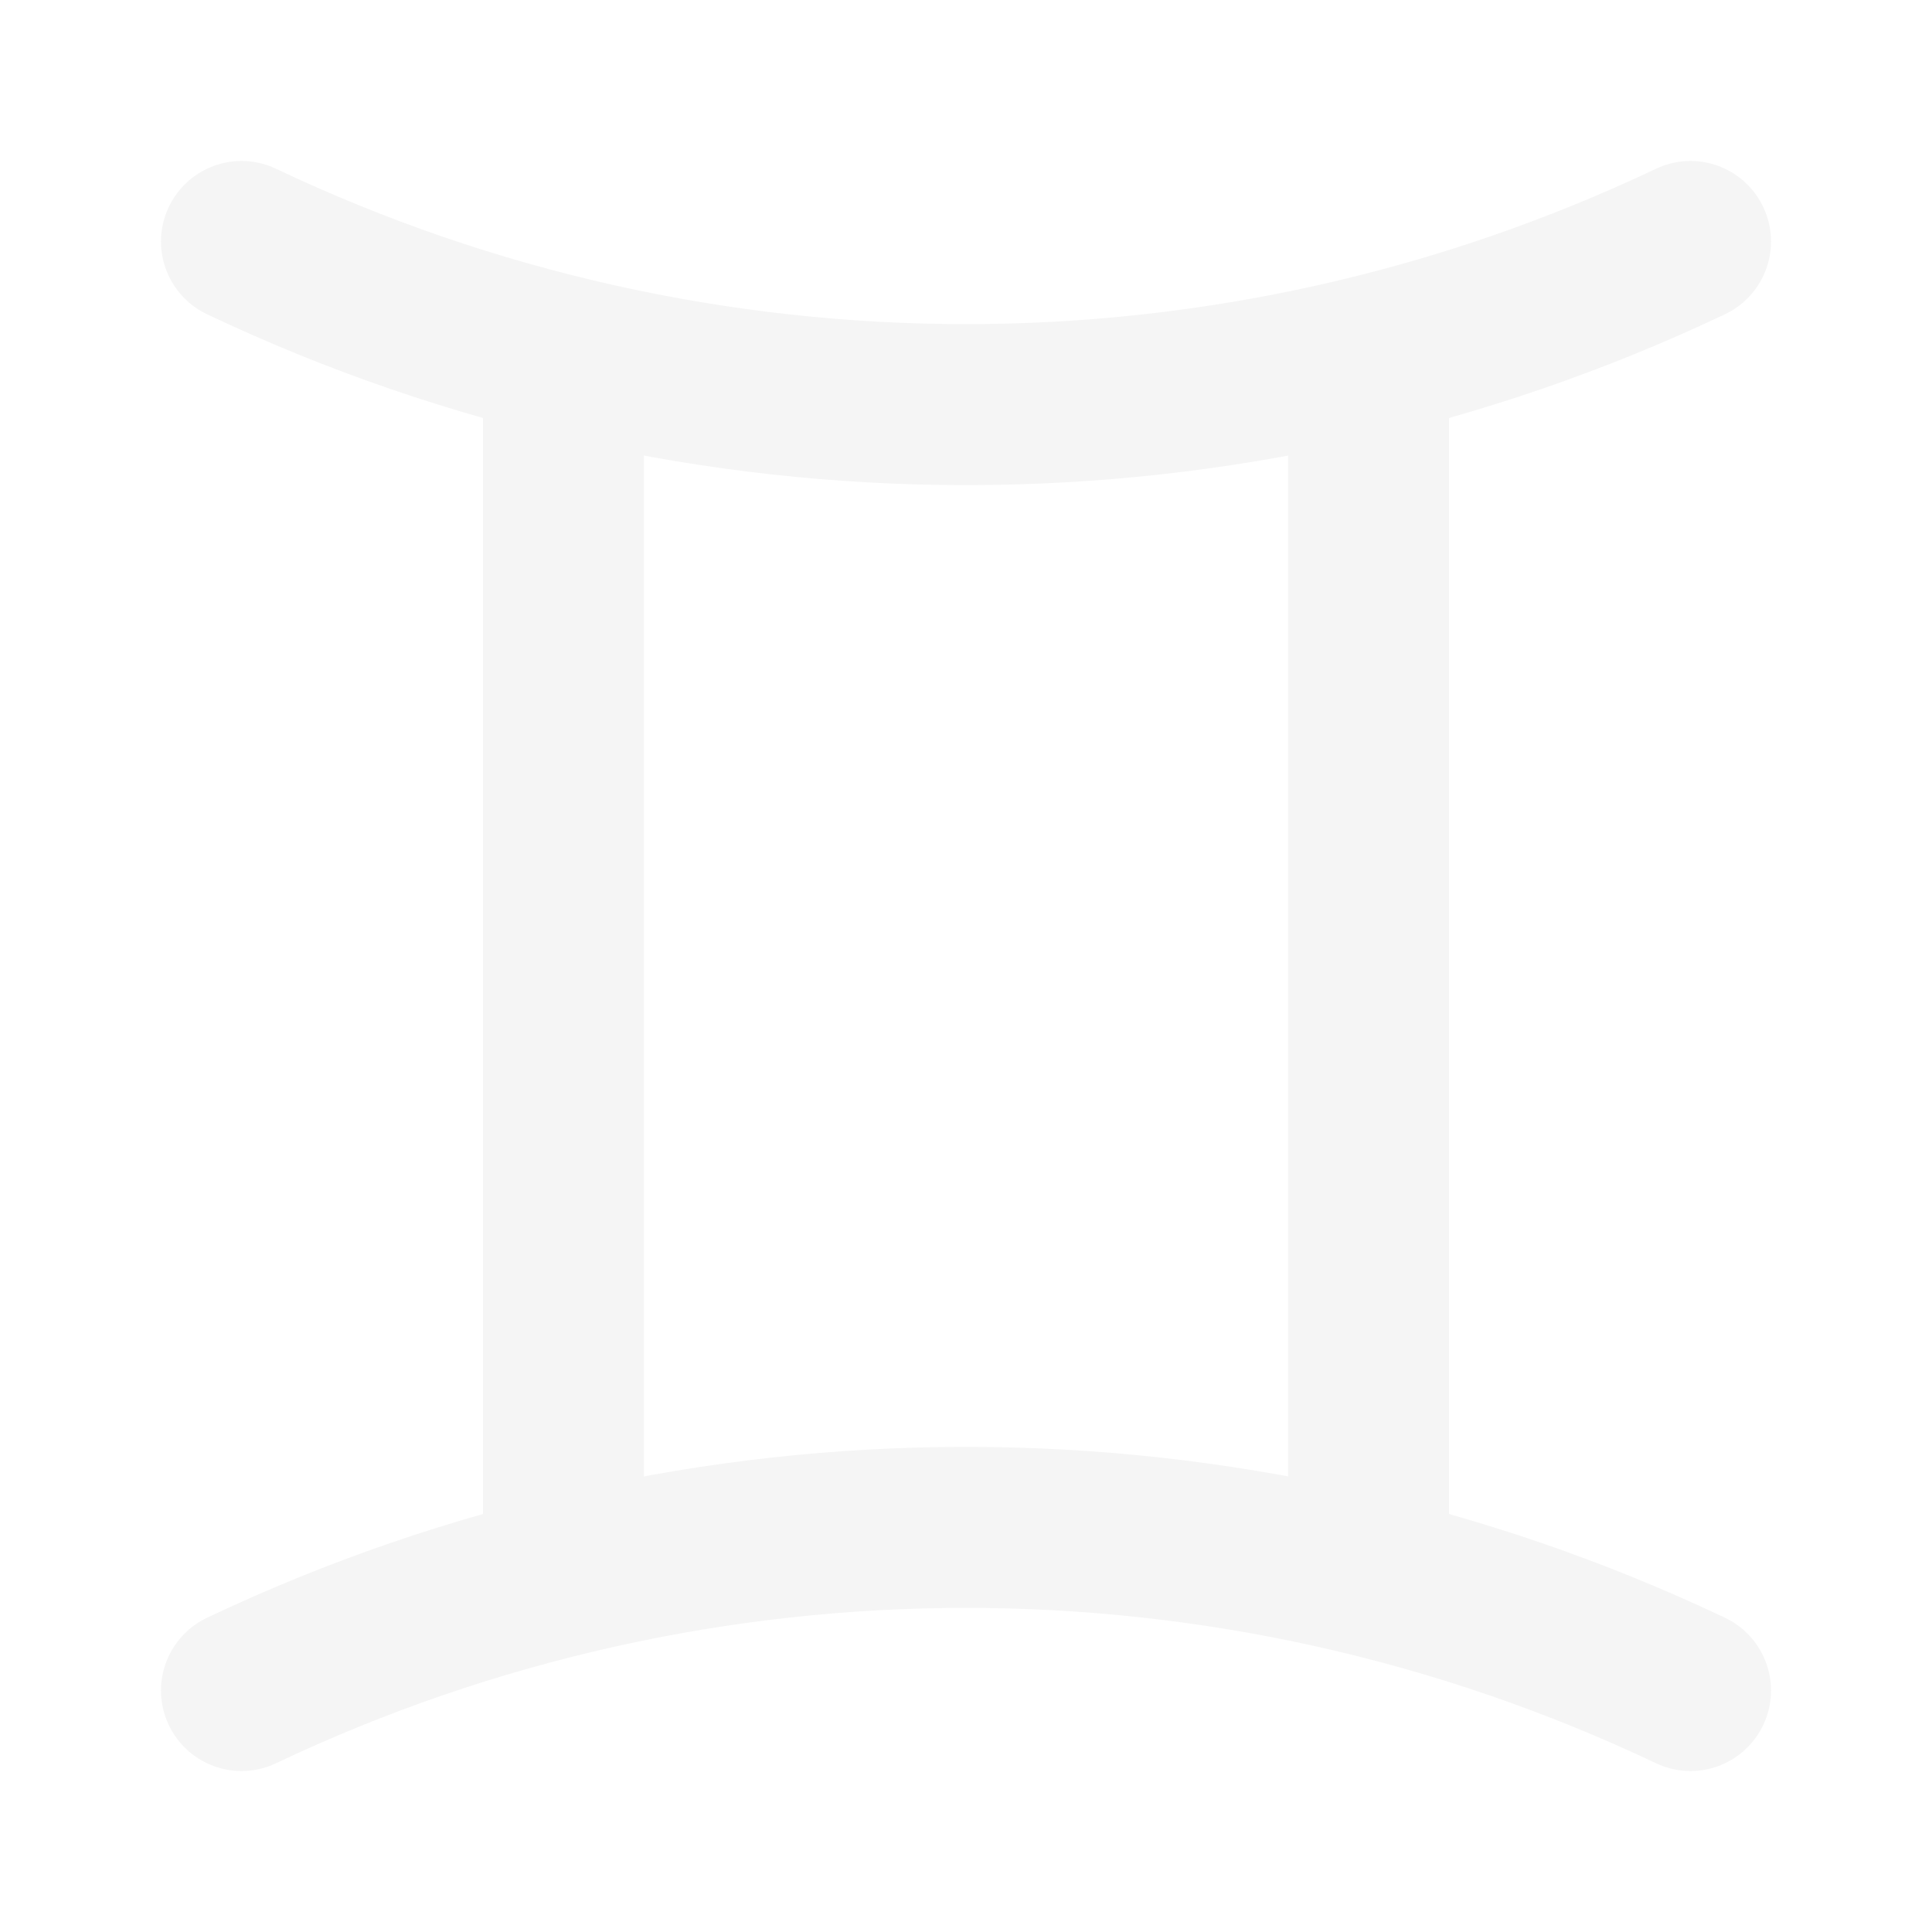
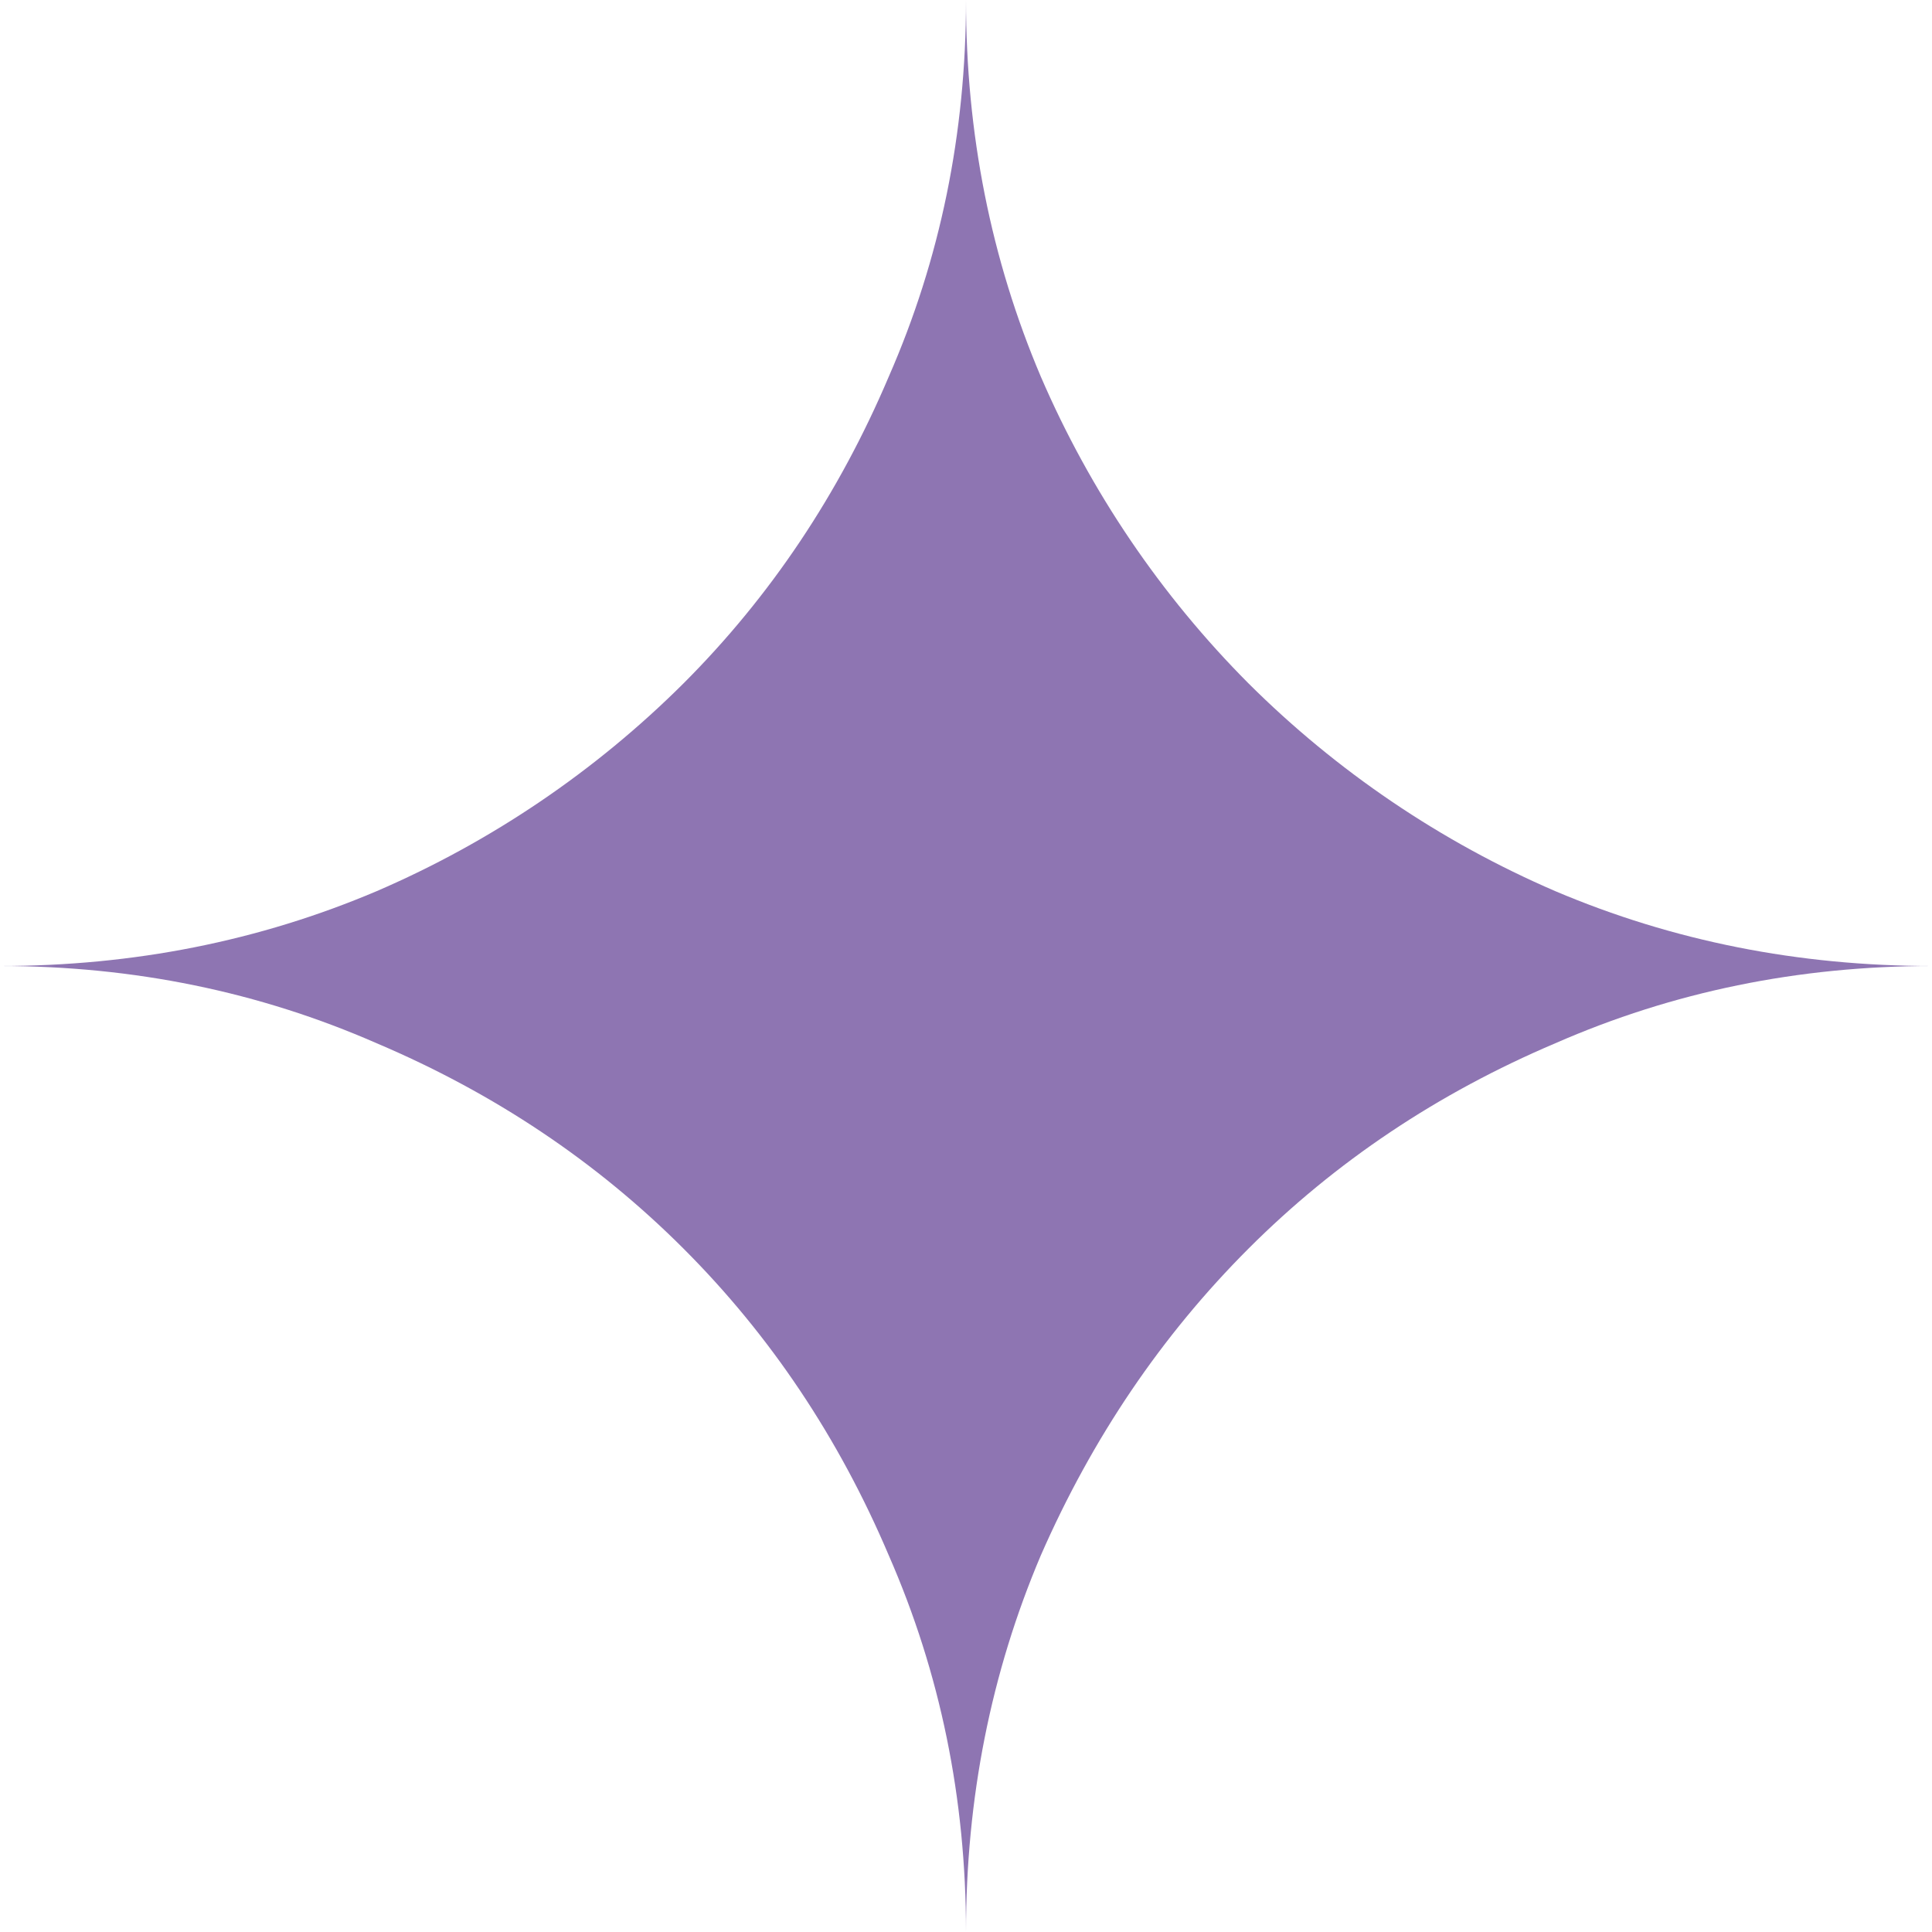
- <svg xmlns="http://www.w3.org/2000/svg" width="24" height="24" viewBox="0 0 24 24" fill="none" stroke="#F5F5F5" stroke-width="2" stroke-linecap="round" stroke-linejoin="round" class="icon icon-tabler icons-tabler-outline icon-tabler-zodiac-gemini">
-   <path stroke="none" d="M0 0h24v24H0z" fill="none" />
-   <path d="M3 3a21 21 0 0 0 18 0" />
-   <path d="M3 21a21 21 0 0 1 18 0" />
-   <path d="M7 4.5l0 15" />
-   <path d="M17 4.5l0 15" />
+ <svg xmlns="http://www.w3.org/2000/svg" fill="#8E75B2" role="img" viewBox="0 0 24 24">
+   <path d="M11.04 19.32Q12 21.51 12 24q0-2.49.93-4.68.96-2.19 2.58-3.81t3.81-2.55Q21.51 12 24 12q-2.49 0-4.68-.93a12.3 12.3 0 0 1-3.81-2.58 12.3 12.3 0 0 1-2.58-3.81Q12 2.49 12 0q0 2.49-.96 4.68-.93 2.19-2.55 3.81a12.3 12.3 0 0 1-3.81 2.58Q2.49 12 0 12q2.49 0 4.68.96 2.19.93 3.81 2.55t2.55 3.81" />
</svg>
